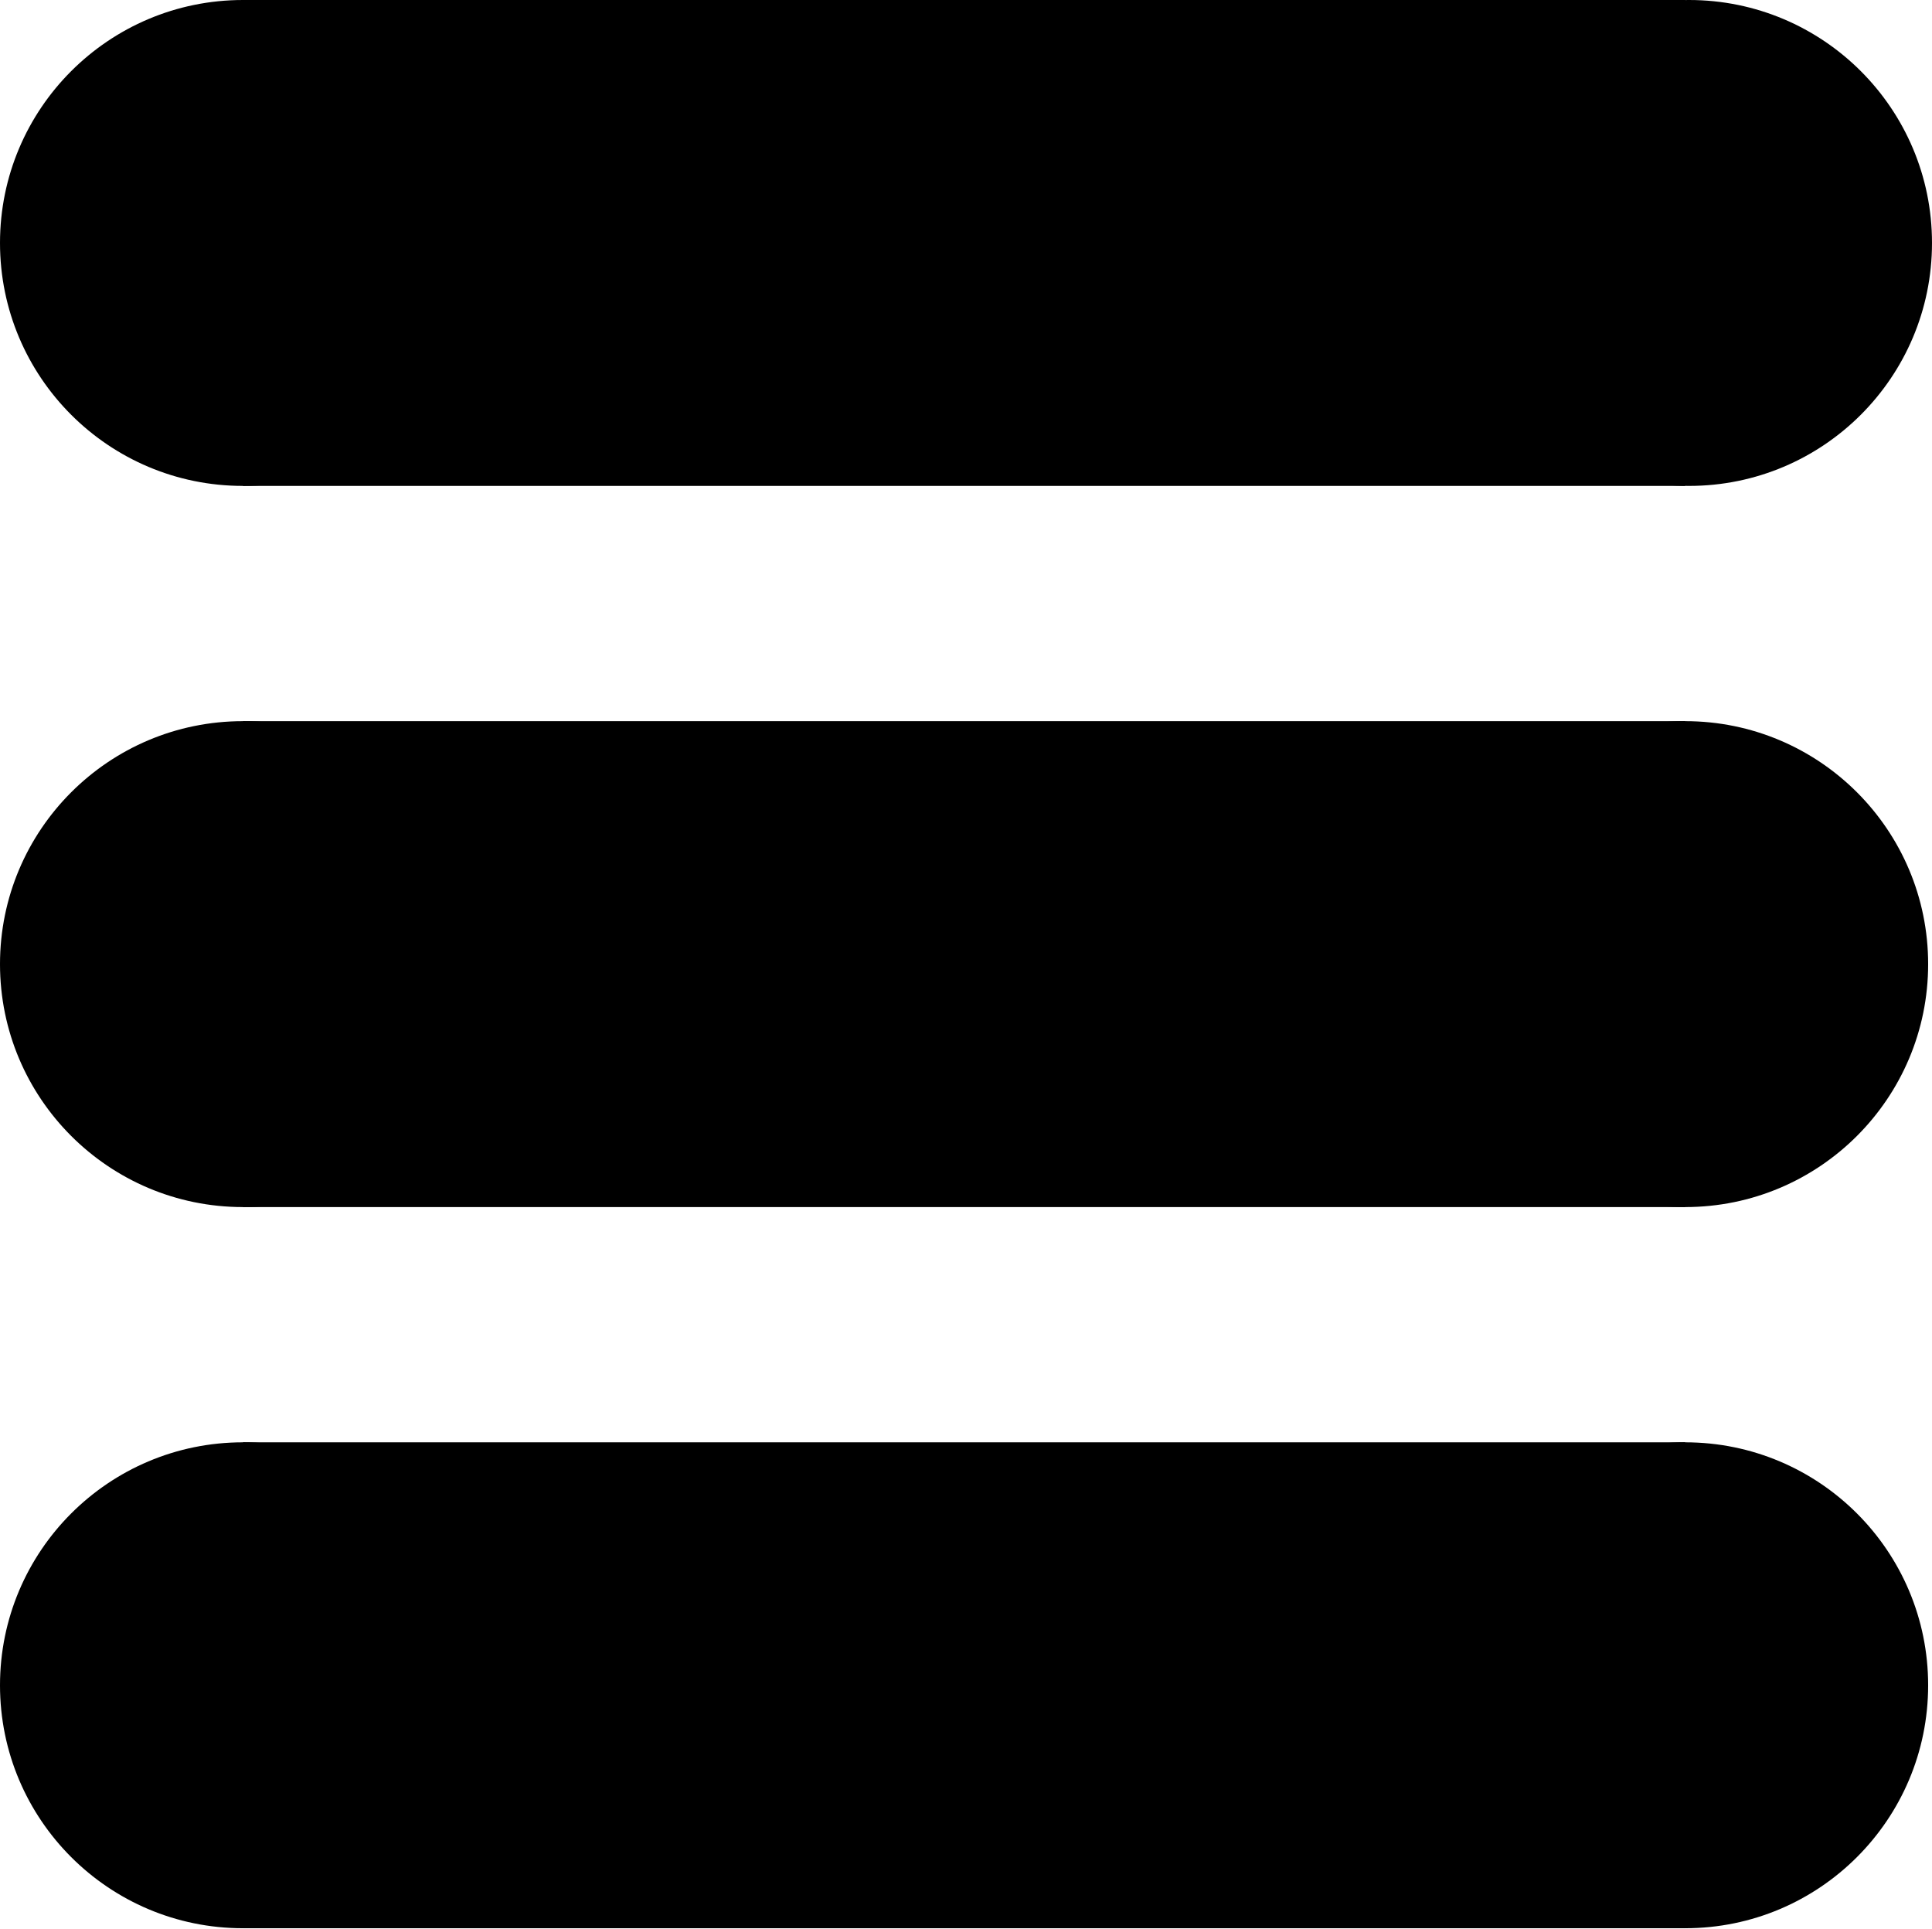
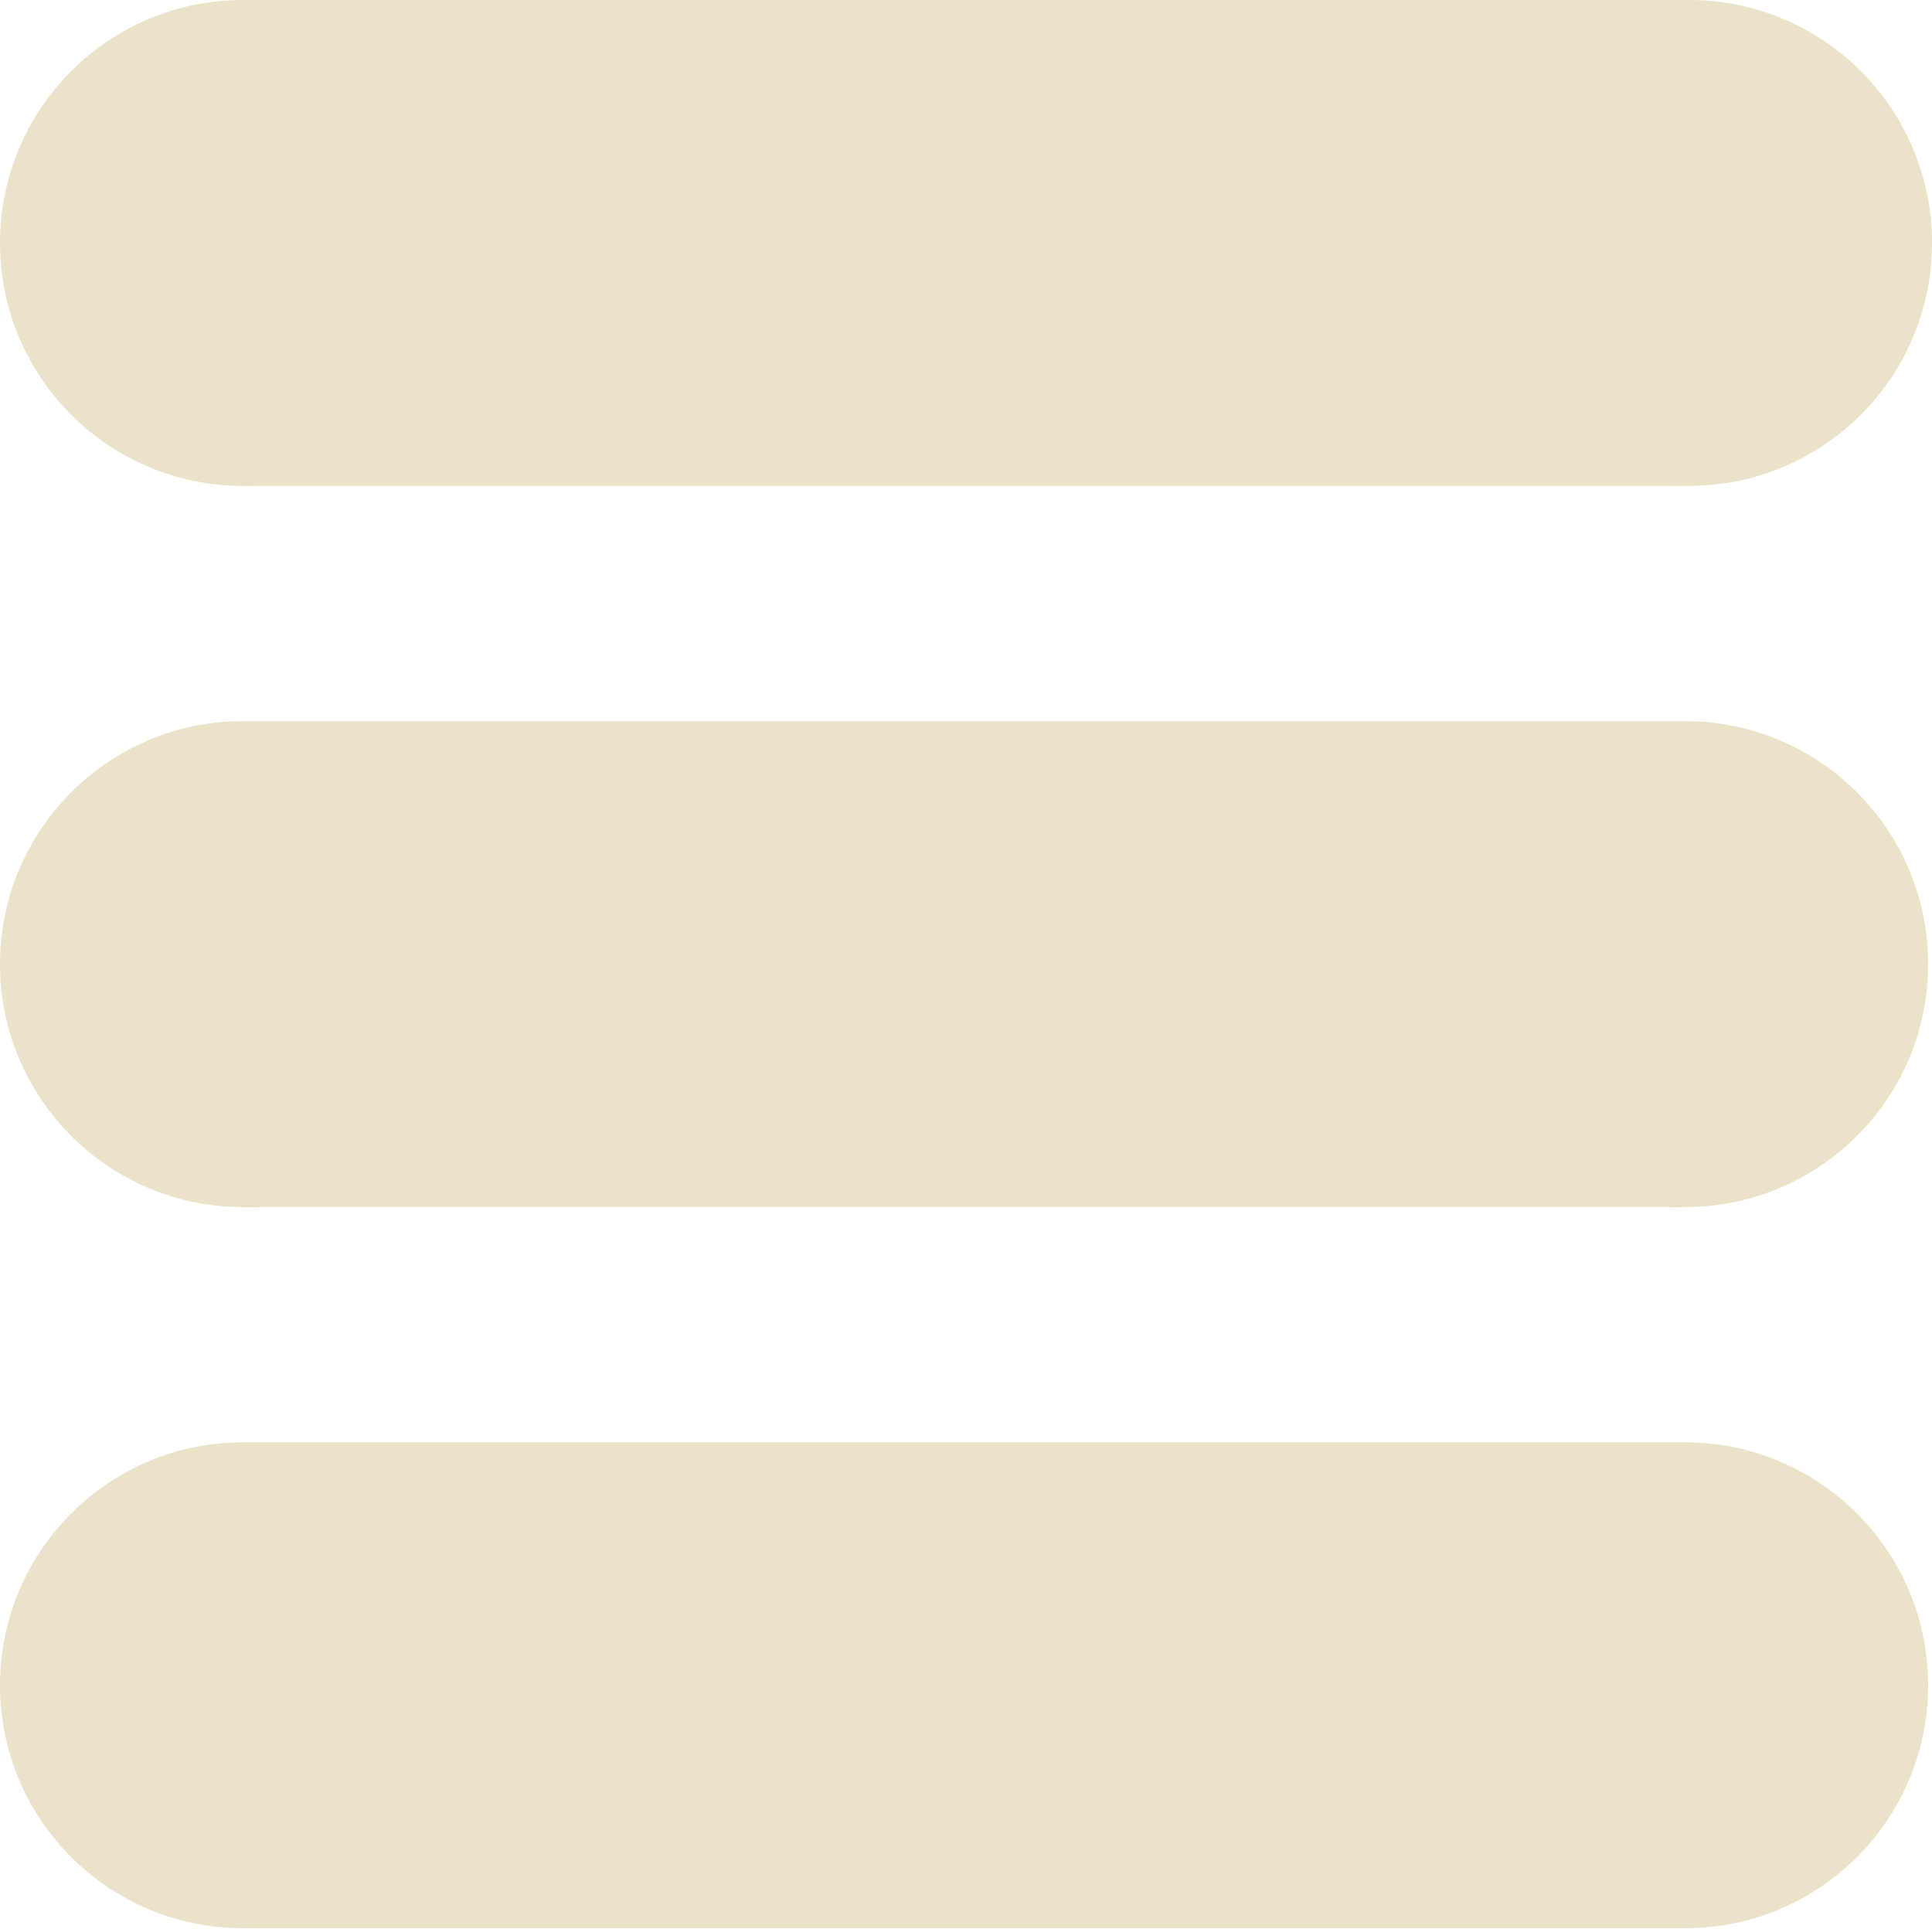
<svg xmlns="http://www.w3.org/2000/svg" viewBox="0 0 501 500">
  <g id="Layer_2" data-name="Layer 2">
    <g id="Layer_1-2" data-name="Layer 1">
-       <circle cx="437" cy="250" r="63" />
-       <circle cx="63" cy="250" r="63" />
-       <rect x="63" y="187" width="374" height="126" />
-       <circle cx="438" cy="63" r="63" />
-       <circle cx="63" cy="63" r="63" />
-       <rect x="63" width="374" height="126" />
-       <circle cx="63" cy="437" r="63" />
-       <circle cx="437" cy="437" r="63" />
-       <rect x="63" y="374" width="374" height="126" />
+       <circle cx="437" cy="250" r="63" fill="#ebe3c9" />
+       <circle cx="63" cy="250" r="63" fill="#ebe3c9" />
+       <rect x="63" y="187" width="374" height="126" fill="#ebe3c9" />
+       <circle cx="438" cy="63" r="63" fill="#ebe3c9" />
+       <circle cx="63" cy="63" r="63" fill="#ebe3c9" />
+       <rect x="63" width="374" height="126" fill="#ebe3c9" />
+       <circle cx="63" cy="437" r="63" fill="#ebe3c9" />
+       <circle cx="437" cy="437" r="63" fill="#ebe3c9" />
+       <rect x="63" y="374" width="374" height="126" fill="#ebe3c9" />
    </g>
  </g>
</svg>
